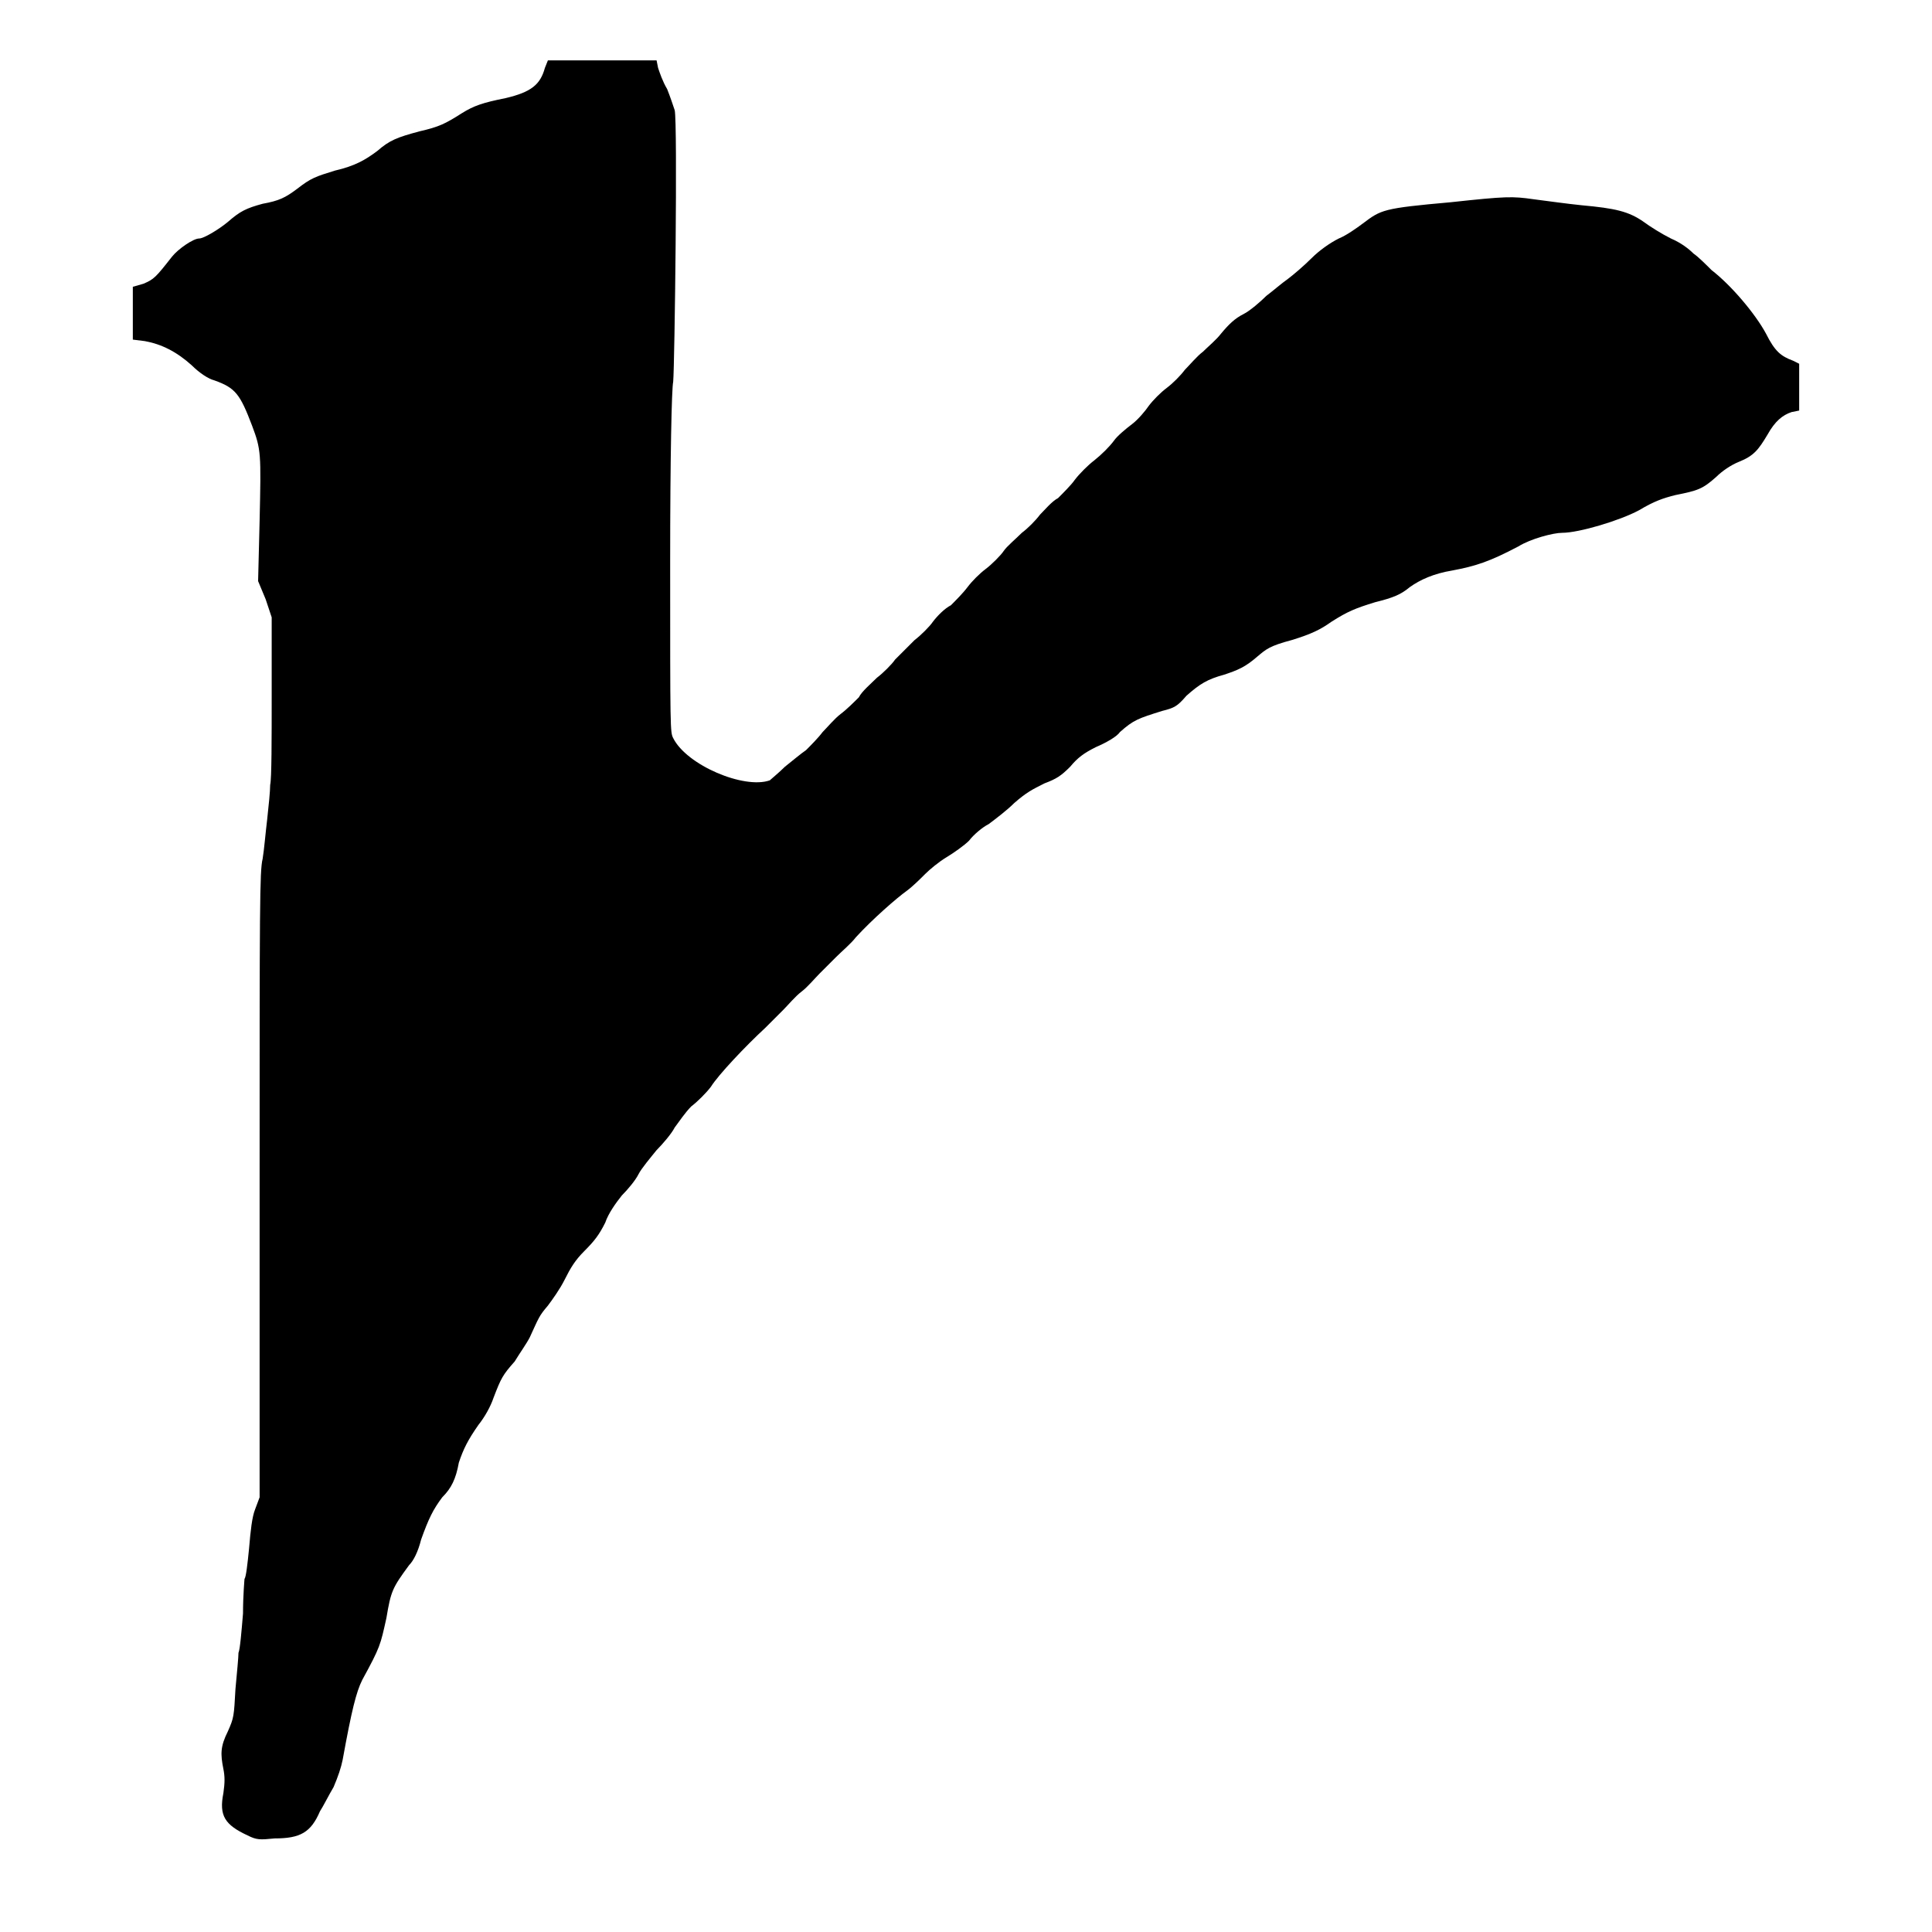
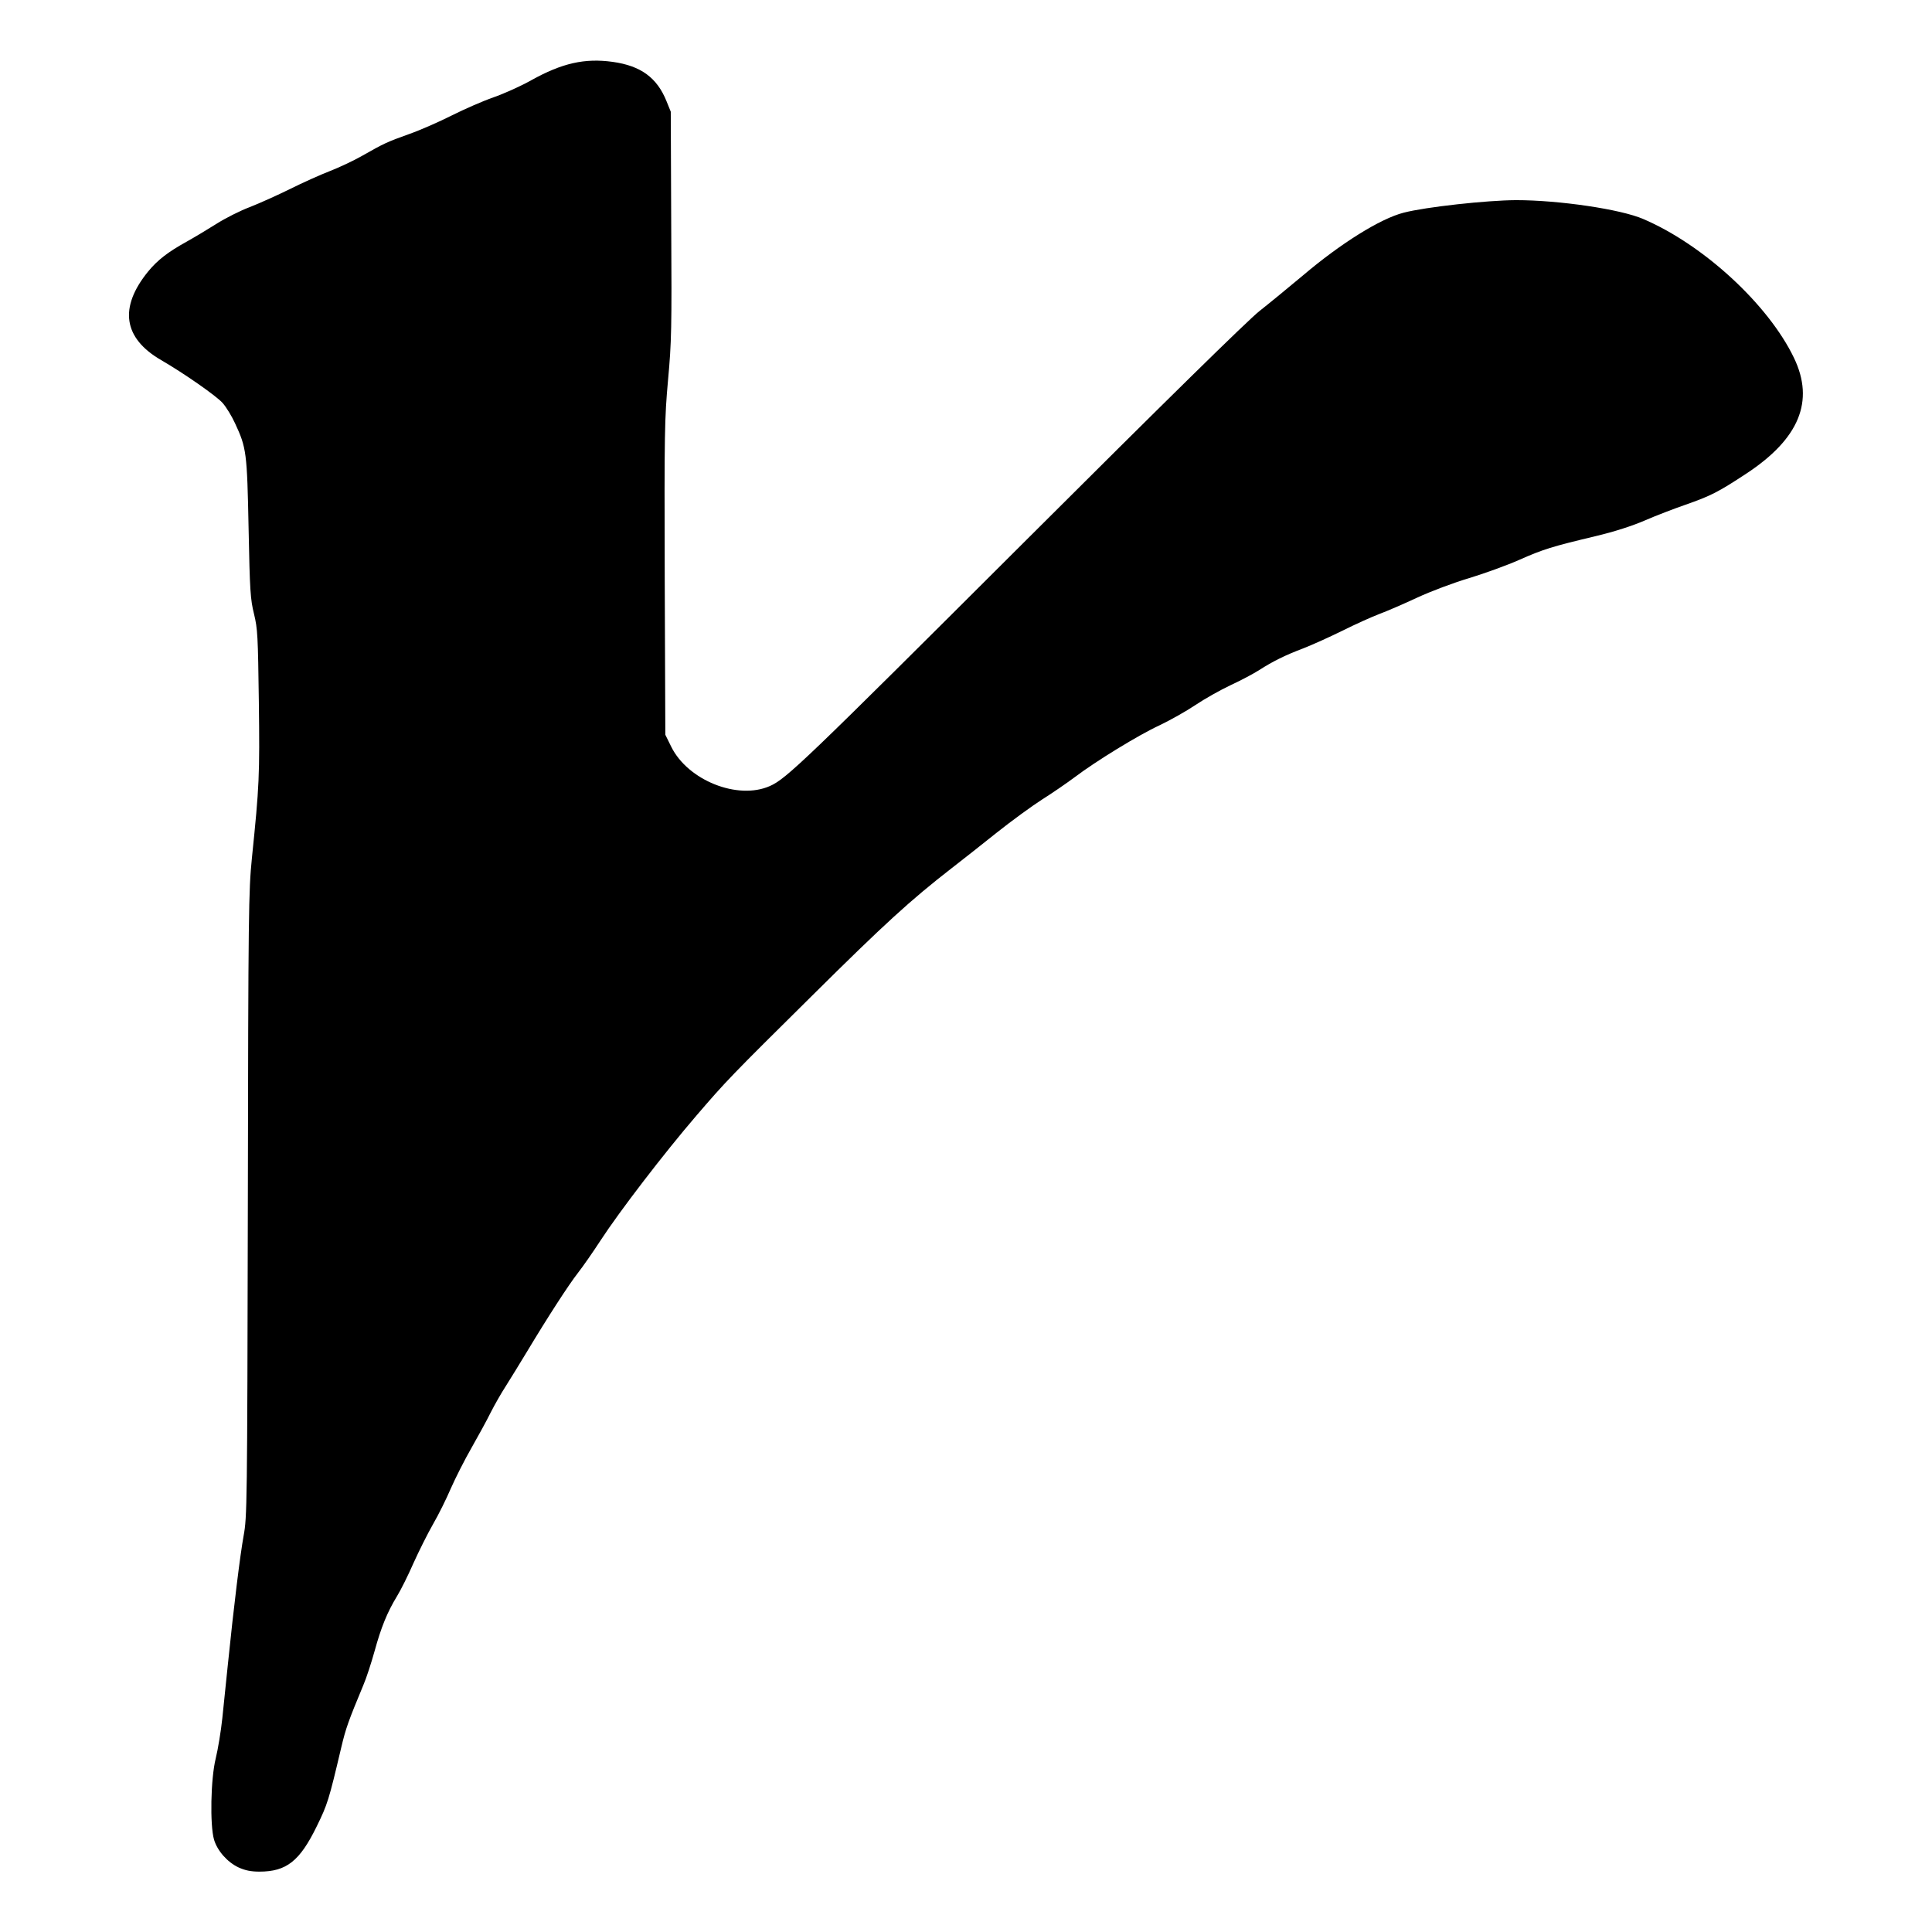
<svg xmlns="http://www.w3.org/2000/svg" viewBox="0 0 128 128">
-   <path id="glyph" fill-rule="evenodd" d="M16.4 121.6C14.9 120.9 14.5 120.3 14.8 118.8C14.9 118.1 14.9 117.7 14.8 117.2C14.6 116.2 14.6 115.7 15.1 114.7C15.5 113.8 15.5 113.7 15.6 111.9C15.7 110.8 15.8 109.8 15.8 109.5C15.9 109.3 16.0 108.1 16.1 106.9C16.1 105.7 16.2 104.6 16.2 104.6C16.3 104.5 16.4 103.6 16.5 102.6C16.6 101.4 16.7 100.5 16.9 100.0L17.2 99.2L17.2 78.5C17.2 60.0 17.2 57.7 17.4 56.9C17.5 56.3 17.6 55.1 17.7 54.3C17.8 53.4 17.9 52.4 17.9 52.0C18.0 51.6 18.0 48.9 18.0 46.1L18.0 40.9L17.6 39.7L17.1 38.5L17.2 34.5C17.3 30.0 17.3 29.8 16.7 28.2C15.9 26.1 15.6 25.7 14.2 25.2C13.8 25.1 13.2 24.7 12.7 24.2C11.7 23.3 10.7 22.8 9.6 22.6L8.8 22.5L8.8 20.8L8.8 19.0L9.5 18.8C10.2 18.5 10.3 18.4 11.4 17.0C11.8 16.5 12.8 15.8 13.2 15.8C13.5 15.8 14.5 15.2 15.1 14.7C15.9 14.0 16.3 13.8 17.4 13.5C18.5 13.3 18.9 13.1 19.7 12.5C20.6 11.8 20.9 11.7 22.2 11.3C23.5 11.0 24.2 10.6 25.0 10.0C25.8 9.3 26.3 9.1 27.8 8.7C29.1 8.4 29.5 8.2 30.6 7.5C31.4 7.0 32.0 6.8 33.5 6.5C35.2 6.1 35.8 5.6 36.1 4.5L36.3 4.0L39.9 4.0L43.5 4.0L43.6 4.5C43.7 4.8 43.9 5.4 44.2 5.9C44.4 6.4 44.6 7.0 44.7 7.3C44.9 8.1 44.7 24.2 44.6 25.3C44.5 25.7 44.4 30.3 44.4 37.2C44.4 48.4 44.4 48.5 44.6 48.9C45.5 50.7 49.3 52.3 51.0 51.7C51.1 51.6 51.6 51.2 52.0 50.8C52.5 50.4 53.1 49.9 53.4 49.7C53.7 49.4 54.2 48.9 54.5 48.5C54.8 48.2 55.3 47.6 55.7 47.3C56.1 47.0 56.6 46.5 56.9 46.2C57.1 45.8 57.7 45.3 58.1 44.9C58.5 44.6 59.1 44.0 59.3 43.7C59.6 43.4 60.2 42.8 60.6 42.4C61.0 42.1 61.6 41.5 61.8 41.2C62.1 40.8 62.6 40.3 63.0 40.1C63.3 39.8 63.8 39.3 64.1 38.9C64.4 38.5 64.9 38.0 65.3 37.7C65.7 37.4 66.3 36.8 66.5 36.5C66.7 36.2 67.3 35.7 67.7 35.3C68.1 35.0 68.6 34.5 68.9 34.1C69.2 33.8 69.7 33.2 70.1 33.0C70.4 32.7 71.0 32.1 71.2 31.8C71.5 31.4 72.1 30.8 72.5 30.5C73.0 30.1 73.5 29.6 73.8 29.2C74.0 28.9 74.6 28.4 75.0 28.1C75.4 27.8 75.9 27.2 76.1 26.9C76.4 26.5 76.9 26.0 77.3 25.7C77.7 25.4 78.2 24.9 78.5 24.5C78.8 24.2 79.3 23.6 79.7 23.3C80.0 23.0 80.6 22.5 80.9 22.1C81.4 21.5 81.8 21.1 82.4 20.8C82.8 20.6 83.5 20.0 83.9 19.6C84.3 19.3 85.0 18.7 85.3 18.5C85.7 18.2 86.4 17.6 86.9 17.1C87.4 16.6 88.1 16.1 88.7 15.8C89.2 15.6 89.9 15.1 90.3 14.8C91.5 13.9 91.6 13.8 96.1 13.4C99.8 13.0 100.2 13.0 101.6 13.2C102.4 13.3 103.8 13.5 104.8 13.6C107.0 13.8 107.9 14.0 108.9 14.7C109.3 15.0 110.1 15.5 110.7 15.8C111.4 16.1 111.9 16.5 112.2 16.8C112.5 17.0 113.0 17.5 113.4 17.9C114.7 18.9 116.3 20.8 117.0 22.1C117.6 23.3 118.0 23.6 118.8 23.9L119.2 24.1L119.2 25.6L119.2 27.2L118.7 27.3C118.1 27.5 117.6 27.9 117.1 28.8C116.5 29.8 116.2 30.2 115.2 30.6C114.7 30.8 114.1 31.2 113.7 31.6C112.8 32.4 112.5 32.5 111.0 32.8C110.2 33.0 109.6 33.2 108.6 33.8C107.3 34.5 104.6 35.3 103.5 35.3C102.9 35.3 101.4 35.7 100.6 36.2C98.7 37.2 97.8 37.5 96.2 37.8C95.0 38.0 94.1 38.4 93.4 38.9C92.8 39.4 92.3 39.6 91.1 39.9C89.8 40.3 89.3 40.5 88.2 41.2C87.5 41.7 86.9 42.0 85.6 42.4C84.1 42.8 83.9 43.0 83.3 43.5C82.5 44.2 82.0 44.4 81.1 44.7C80.0 45.0 79.5 45.3 78.6 46.1C78.0 46.8 77.8 46.9 77.0 47.1C75.4 47.6 75.1 47.7 74.2 48.5C74.0 48.8 73.3 49.2 72.6 49.5C71.8 49.9 71.4 50.2 70.9 50.8C70.3 51.4 70.0 51.6 69.2 51.9C68.4 52.3 68.0 52.5 67.2 53.2C66.7 53.7 65.9 54.3 65.5 54.6C65.1 54.8 64.5 55.3 64.2 55.7C63.9 56.0 63.2 56.5 62.7 56.8C62.2 57.1 61.6 57.6 61.3 57.9C61.0 58.2 60.5 58.7 60.1 59.0C59.4 59.5 57.8 60.9 56.7 62.1C56.4 62.5 55.8 63.0 55.4 63.4C55.1 63.7 54.6 64.2 54.3 64.5C54.0 64.8 53.5 65.4 53.1 65.7C52.7 66.0 52.2 66.6 51.9 66.9C51.5 67.3 51.0 67.8 50.7 68.1C49.4 69.3 47.6 71.2 47.1 72.0C46.8 72.4 46.2 73.0 45.8 73.3C45.4 73.7 45.0 74.3 44.7 74.7C44.5 75.1 43.9 75.8 43.5 76.2C43.1 76.7 42.5 77.4 42.3 77.8C42.1 78.2 41.6 78.8 41.2 79.2C40.8 79.7 40.3 80.4 40.1 81.0C39.7 81.8 39.4 82.2 38.7 82.9C38.1 83.5 37.8 84.0 37.4 84.8C37.1 85.4 36.6 86.1 36.3 86.5C35.7 87.2 35.7 87.3 35.1 88.6C34.9 89.0 34.4 89.7 34.1 90.2C33.3 91.1 33.2 91.3 32.7 92.6C32.5 93.2 32.1 93.9 31.7 94.4C31.0 95.4 30.7 96.0 30.4 96.9C30.2 98.0 29.9 98.6 29.3 99.2C28.7 100.0 28.4 100.6 27.9 102.0C27.7 102.8 27.4 103.4 27.1 103.7C26.0 105.2 25.9 105.4 25.6 107.2C25.2 109.0 25.2 109.1 24.0 111.3C23.6 112.1 23.3 113.3 22.7 116.6C22.6 117.1 22.4 117.7 22.1 118.4C21.8 118.9 21.4 119.7 21.2 120.0C20.6 121.4 19.9 121.8 18.2 121.8C17.2 121.9 17.0 121.9 16.4 121.6Z" />
+   <path id="glyph" fill-rule="evenodd" d="M15.80 123.72C15.06 123.37 14.40 122.62 14.18 121.88C13.90 120.91 13.96 117.85 14.29 116.51C14.44 115.90 14.64 114.69 14.73 113.83C14.82 112.96 14.98 111.39 15.09 110.34C15.50 106.32 15.91 103.02 16.14 101.75C16.37 100.48 16.38 99.90 16.42 79.81C16.45 60.22 16.47 59.05 16.69 56.84C17.18 52.06 17.21 51.40 17.15 46.52C17.09 42.12 17.07 41.67 16.83 40.68C16.59 39.71 16.55 39.16 16.47 35.01C16.37 29.97 16.33 29.67 15.57 28.04C15.36 27.58 14.99 26.97 14.75 26.70C14.35 26.24 12.17 24.72 10.68 23.86C8.16 22.40 7.87 20.37 9.82 17.98C10.44 17.23 11.12 16.70 12.35 16.02C12.87 15.73 13.77 15.19 14.34 14.83C14.92 14.46 15.91 13.96 16.55 13.72C17.19 13.47 18.39 12.93 19.22 12.52C20.04 12.11 21.22 11.58 21.84 11.34C22.46 11.10 23.42 10.65 23.98 10.33C25.44 9.50 25.63 9.41 27.11 8.88C27.85 8.62 29.12 8.06 29.95 7.64C30.77 7.23 32.00 6.69 32.69 6.45C33.38 6.21 34.50 5.71 35.19 5.32C37.24 4.18 38.74 3.84 40.60 4.10C42.45 4.36 43.53 5.14 44.16 6.71L44.44 7.40L44.47 14.91C44.51 21.78 44.49 22.67 44.26 25.17C44.03 27.75 44.01 28.54 44.04 38.30L44.08 48.68L44.47 49.47C45.57 51.70 48.87 53.02 51.00 52.08C52.10 51.60 53.36 50.38 67.76 36.01C77.33 26.46 82.66 21.23 83.44 20.61C84.10 20.09 85.39 19.03 86.31 18.26C88.83 16.12 91.46 14.48 93.00 14.09C94.46 13.71 98.50 13.27 100.44 13.26C103.29 13.26 107.37 13.86 108.87 14.51C112.87 16.22 117.17 20.19 118.86 23.72C120.23 26.58 119.20 29.07 115.71 31.37C113.81 32.62 113.35 32.85 111.64 33.45C110.89 33.71 109.69 34.17 108.98 34.48C108.15 34.84 106.97 35.22 105.76 35.51C102.82 36.21 102.24 36.39 100.66 37.09C99.85 37.45 98.36 37.99 97.34 38.30C96.30 38.61 94.78 39.18 93.88 39.60C93.00 40.01 91.87 40.50 91.38 40.68C90.88 40.87 89.79 41.36 88.93 41.79C88.08 42.21 86.92 42.73 86.36 42.95C85.14 43.41 84.34 43.81 83.43 44.39C83.06 44.63 82.21 45.08 81.54 45.39C80.86 45.71 79.81 46.30 79.20 46.71C78.59 47.12 77.52 47.72 76.83 48.05C75.42 48.70 72.59 50.44 71.19 51.50C70.68 51.88 69.71 52.55 69.04 52.97C68.37 53.40 67.01 54.39 66.03 55.17C65.04 55.96 63.70 57.02 63.05 57.52C60.32 59.64 58.62 61.19 53.81 65.96C48.39 71.32 48.10 71.63 46.14 73.91C44.00 76.40 41.04 80.26 39.79 82.18C39.29 82.95 38.62 83.91 38.30 84.32C37.68 85.11 36.29 87.26 34.89 89.59C34.42 90.37 33.79 91.39 33.50 91.85C33.20 92.31 32.76 93.09 32.51 93.58C32.27 94.07 31.69 95.13 31.24 95.92C30.78 96.72 30.17 97.93 29.87 98.61C29.58 99.29 29.05 100.36 28.69 100.98C28.33 101.61 27.75 102.77 27.39 103.57C27.04 104.37 26.55 105.35 26.31 105.74C25.65 106.82 25.25 107.82 24.82 109.38C24.60 110.17 24.27 111.19 24.07 111.65C23.08 114.03 22.91 114.50 22.61 115.77C21.78 119.29 21.70 119.54 20.98 121.01C19.86 123.30 18.98 124.00 17.19 124.00C16.62 124.00 16.24 123.92 15.80 123.72Z" />
</svg>
